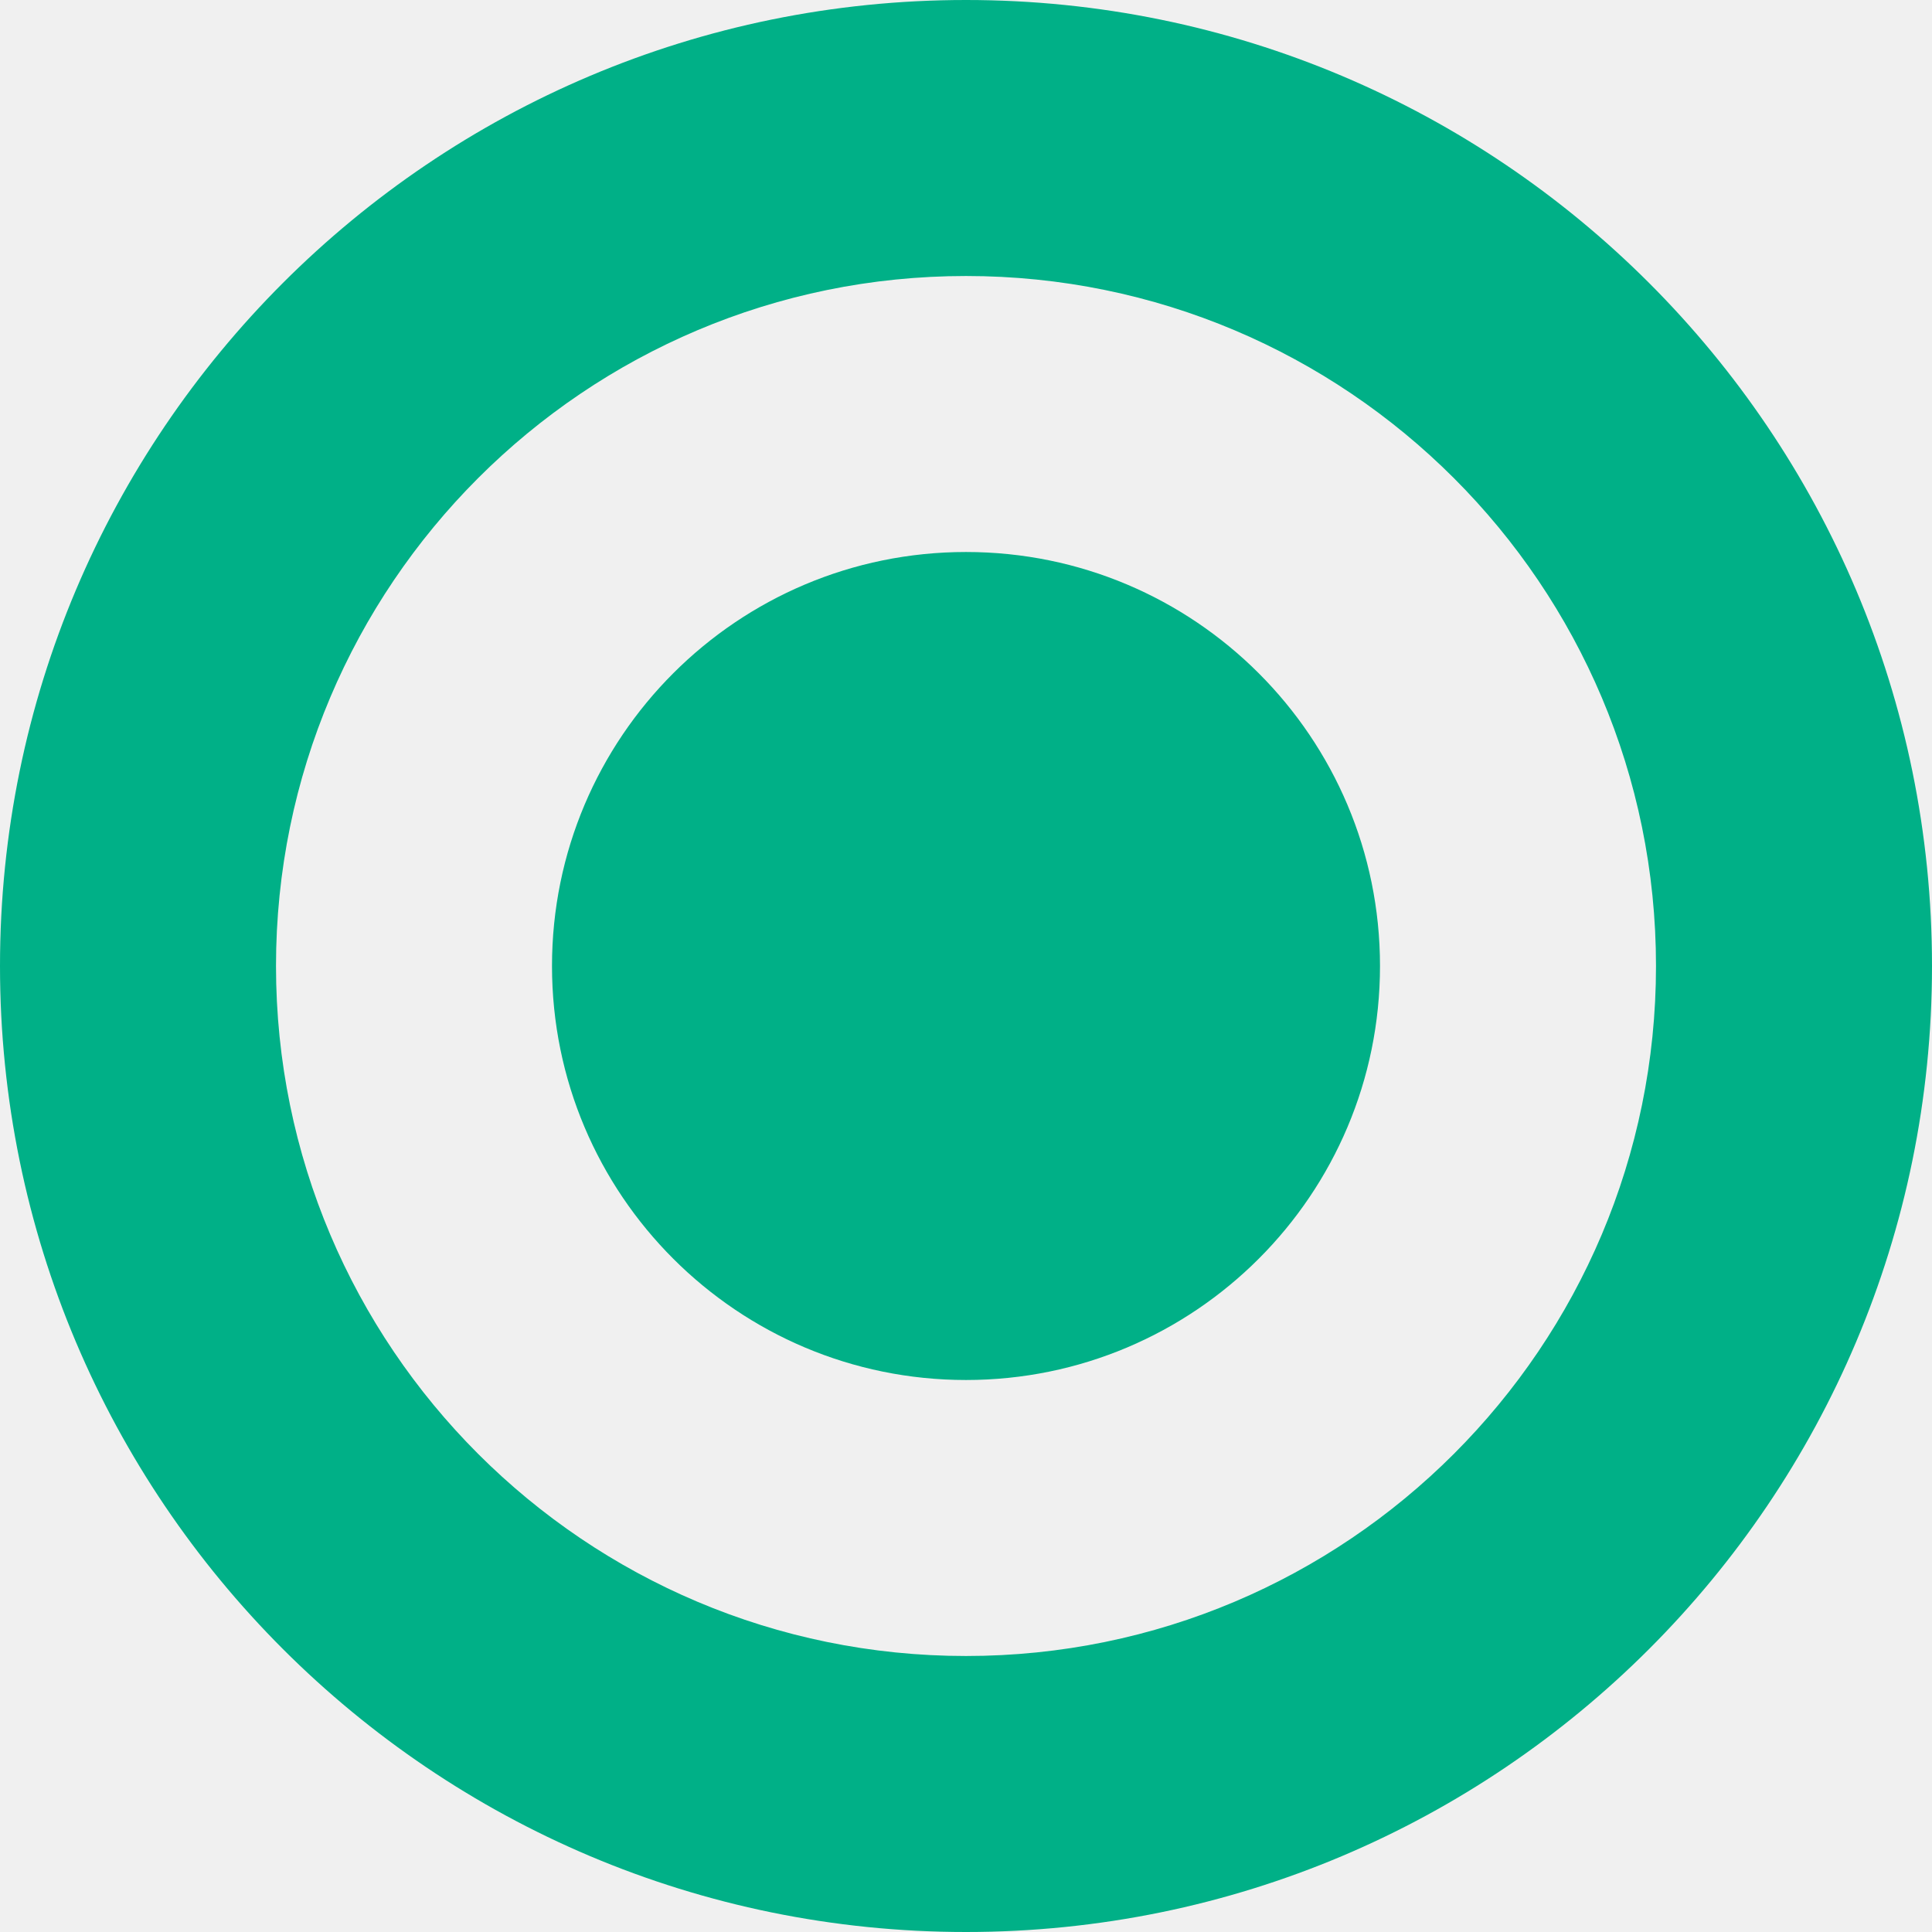
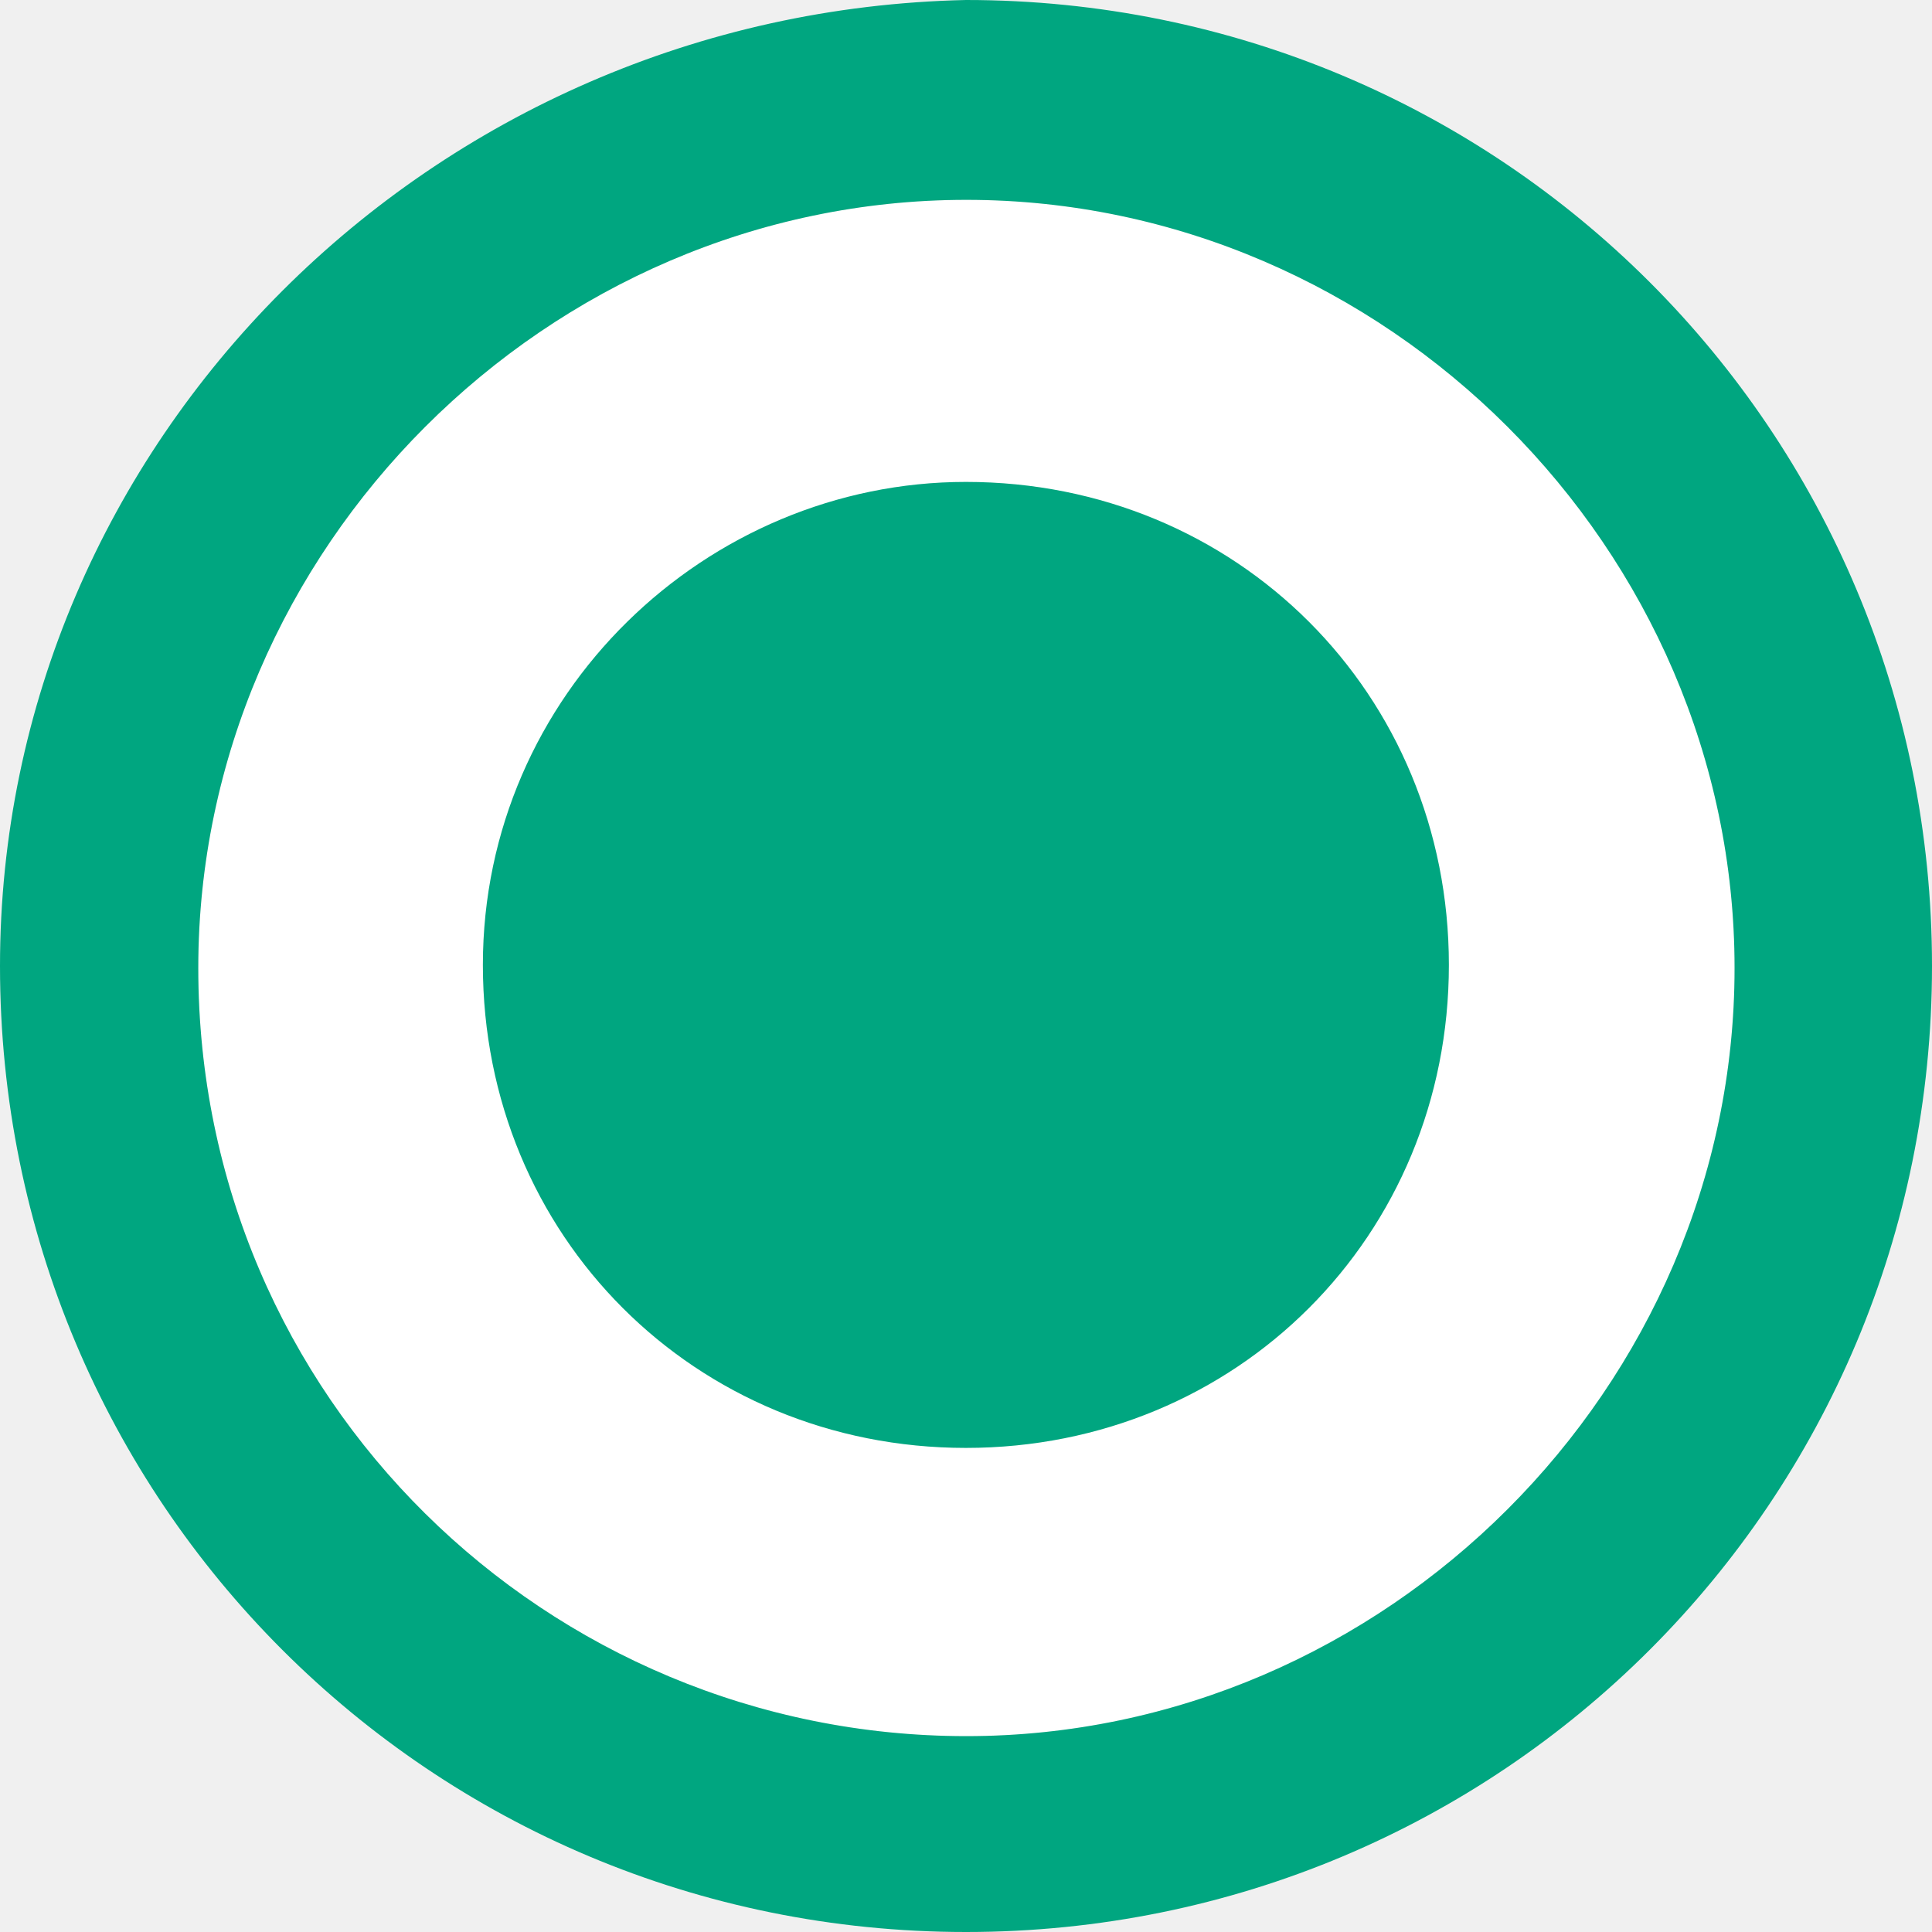
- <svg xmlns="http://www.w3.org/2000/svg" width="14" height="14" viewBox="0 0 14 14">
-   <g fill="#00b087" fill-rule="evenodd">
-     <path fill-rule="nonzero" d="M7,14 C3.134,14 0,10.866 0,7 C0,3.134 3.134,0 7,0 C10.866,0 14,3.134 14,7 C14,10.866 10.866,14 7,14 Z M7,12 C9.761,12 12,9.761 12,7 C12,4.239 9.761,2 7,2 C4.239,2 2,4.239 2,7 C2,9.761 4.239,12 7,12 Z" />
-     <circle cx="7" cy="7" r="3" />
+ <svg xmlns="http://www.w3.org/2000/svg" viewBox="0 0 16 16" version="1.1">
+   <g id="Page-1" stroke="none" stroke-width="1" fill="none" fill-rule="evenodd">
+     <g id="ta-full">
+       <g id="Group-3">
+         <path d="M1.642,8.017 C1.642,4.547 4.533,1.655 8.003,1.655 C11.473,1.655 14.365,4.547 14.365,8.017 C14.365,11.487 11.473,14.378 8.003,14.378 C4.533,14.378 1.642,11.583 1.642,8.017" id="Fill-22-path" fill="#FFFFFF" />
+         <path d="M1.642,8.017 C1.642,11.583 4.533,14.378 8.003,14.378 C11.473,14.378 14.365,11.487 14.365,8.017 C14.365,4.547 11.473,1.655 8.003,1.655 C4.533,1.655 1.642,4.547 1.642,8.017 Z M0,8 C0,3.663 3.566,0.096 8,0 C12.434,0 16,3.566 16,8 C16,12.434 12.434,16 8,16 C3.566,16 0,12.434 0,8 Z M3.999,7.991 C3.999,5.747 5.853,3.991 7.999,3.991 C10.243,3.991 11.999,5.747 11.999,7.991 C11.999,10.235 10.243,11.991 7.999,11.991 C5.755,11.991 3.999,10.235 3.999,7.991 Z" id="Combined-Shape" fill="#00A680" fill-rule="nonzero" />
+       </g>
+     </g>
  </g>
</svg>
